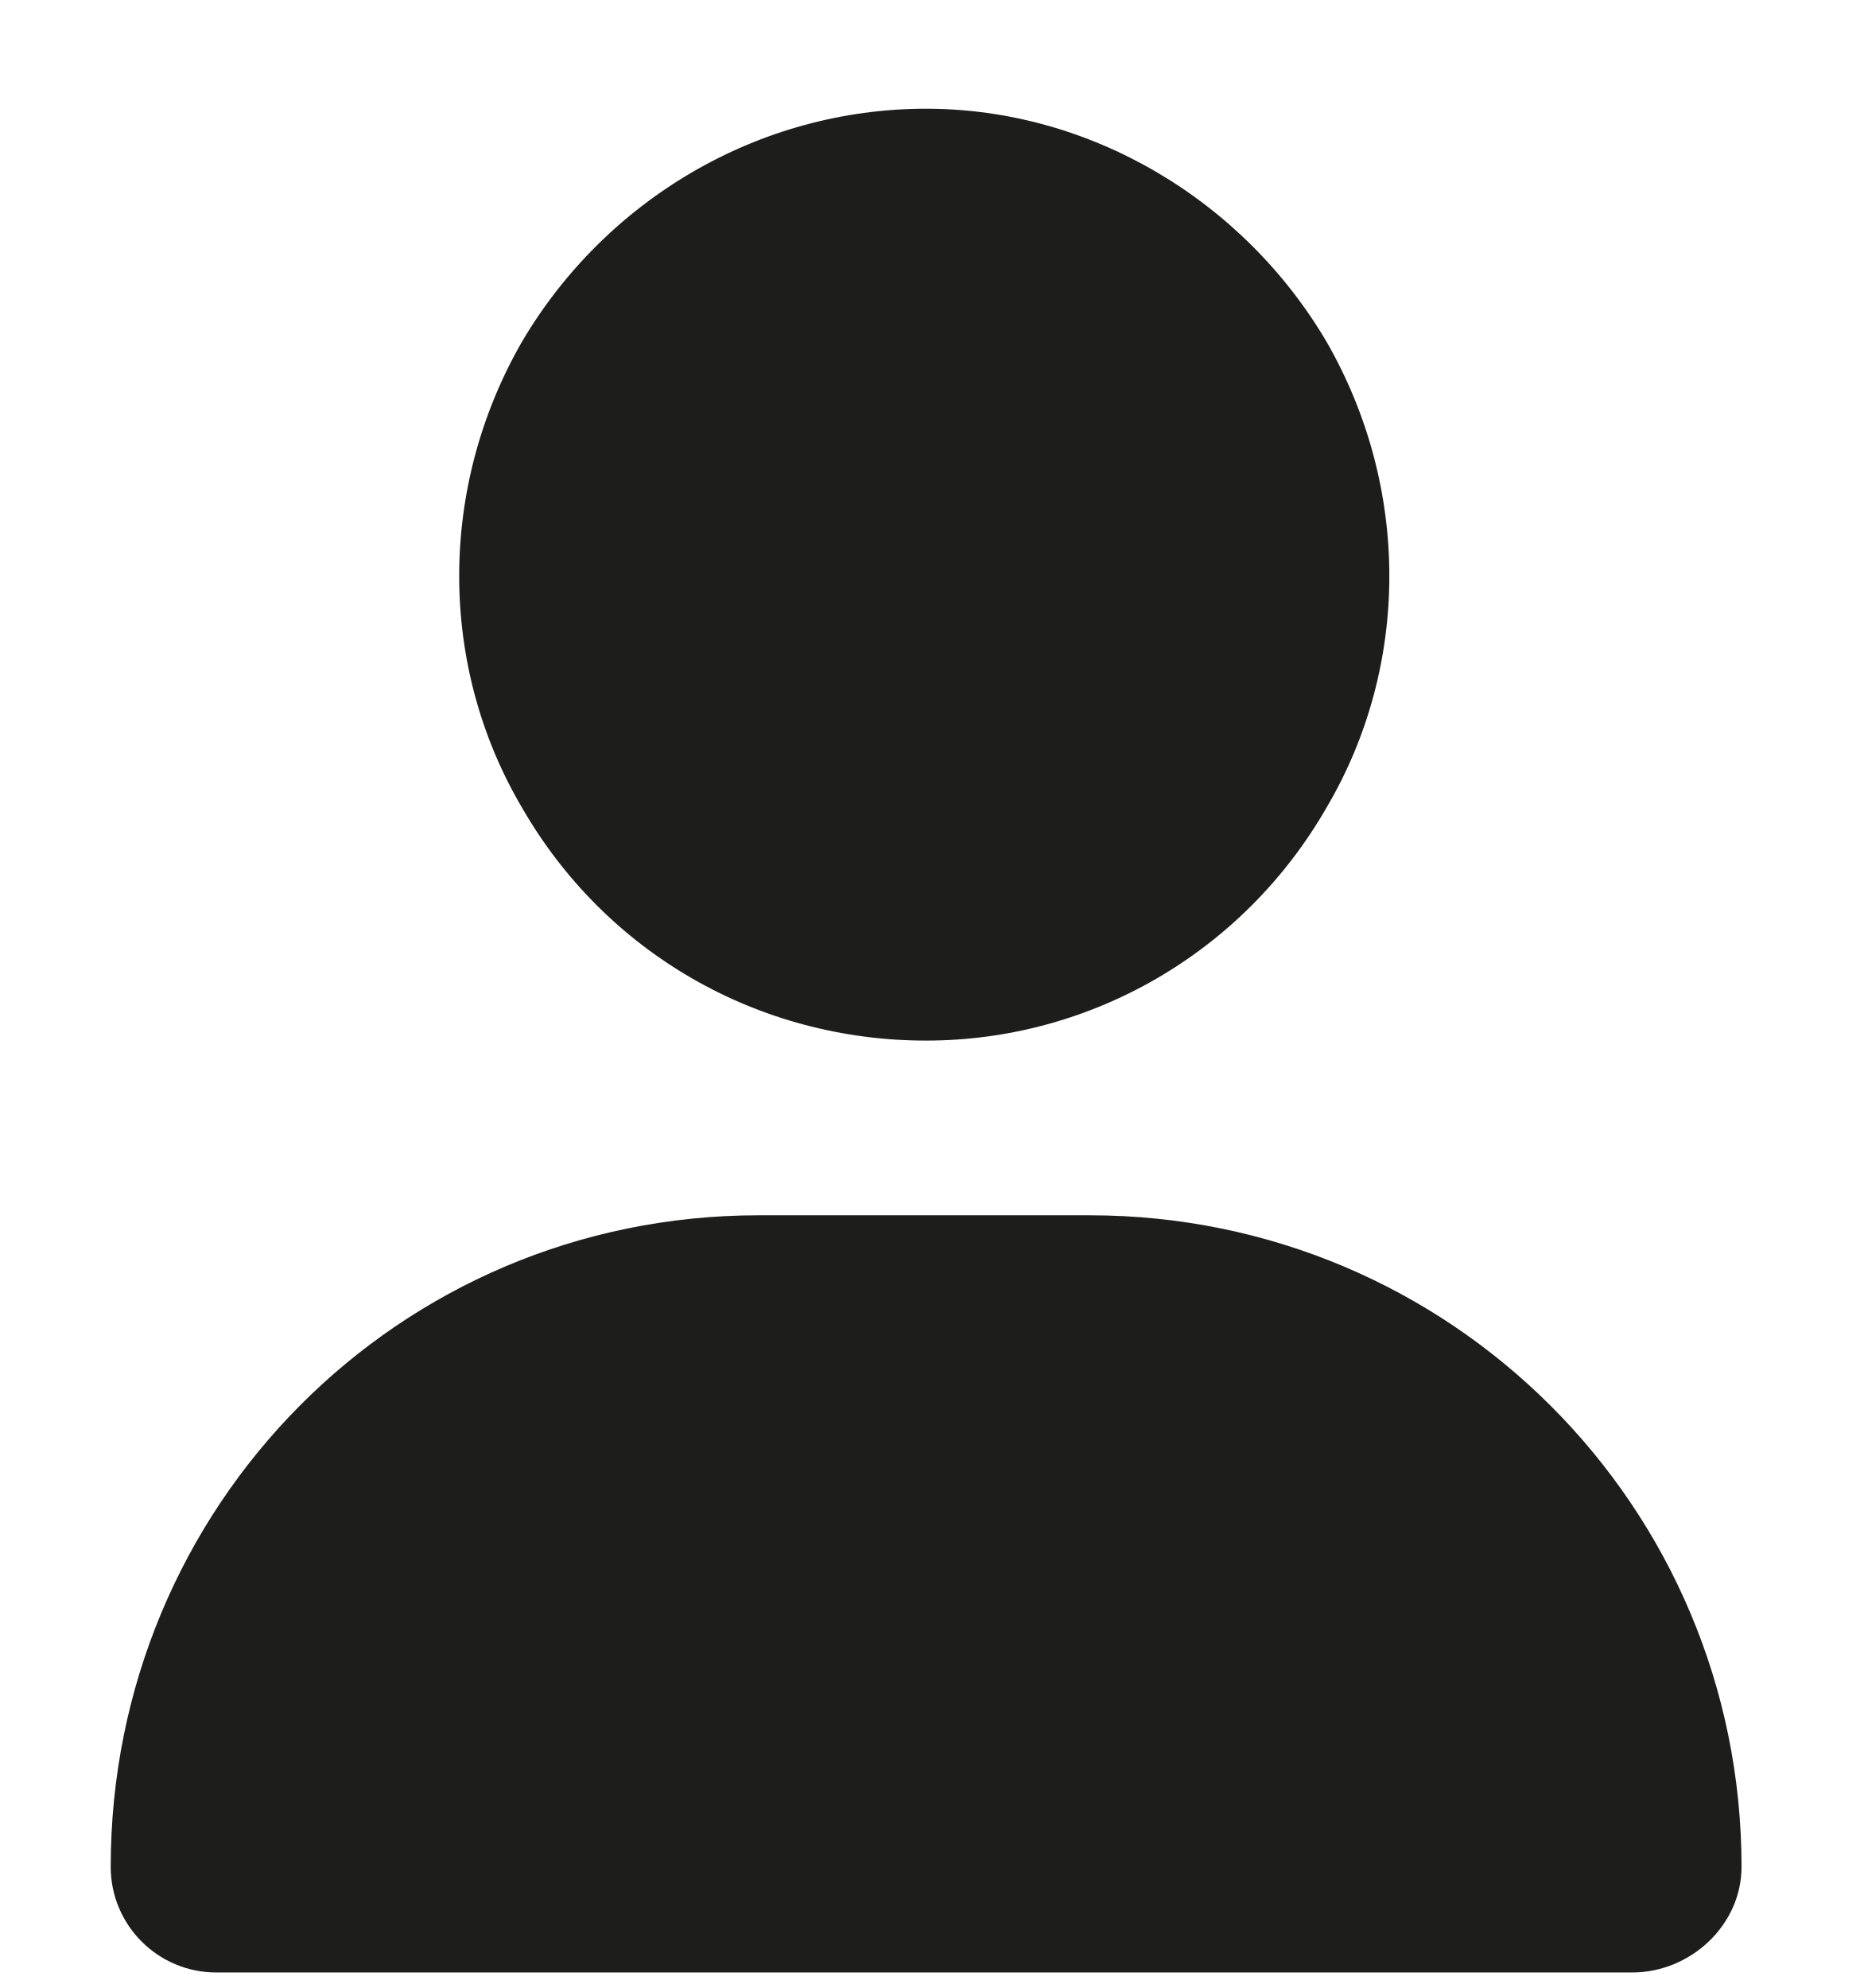
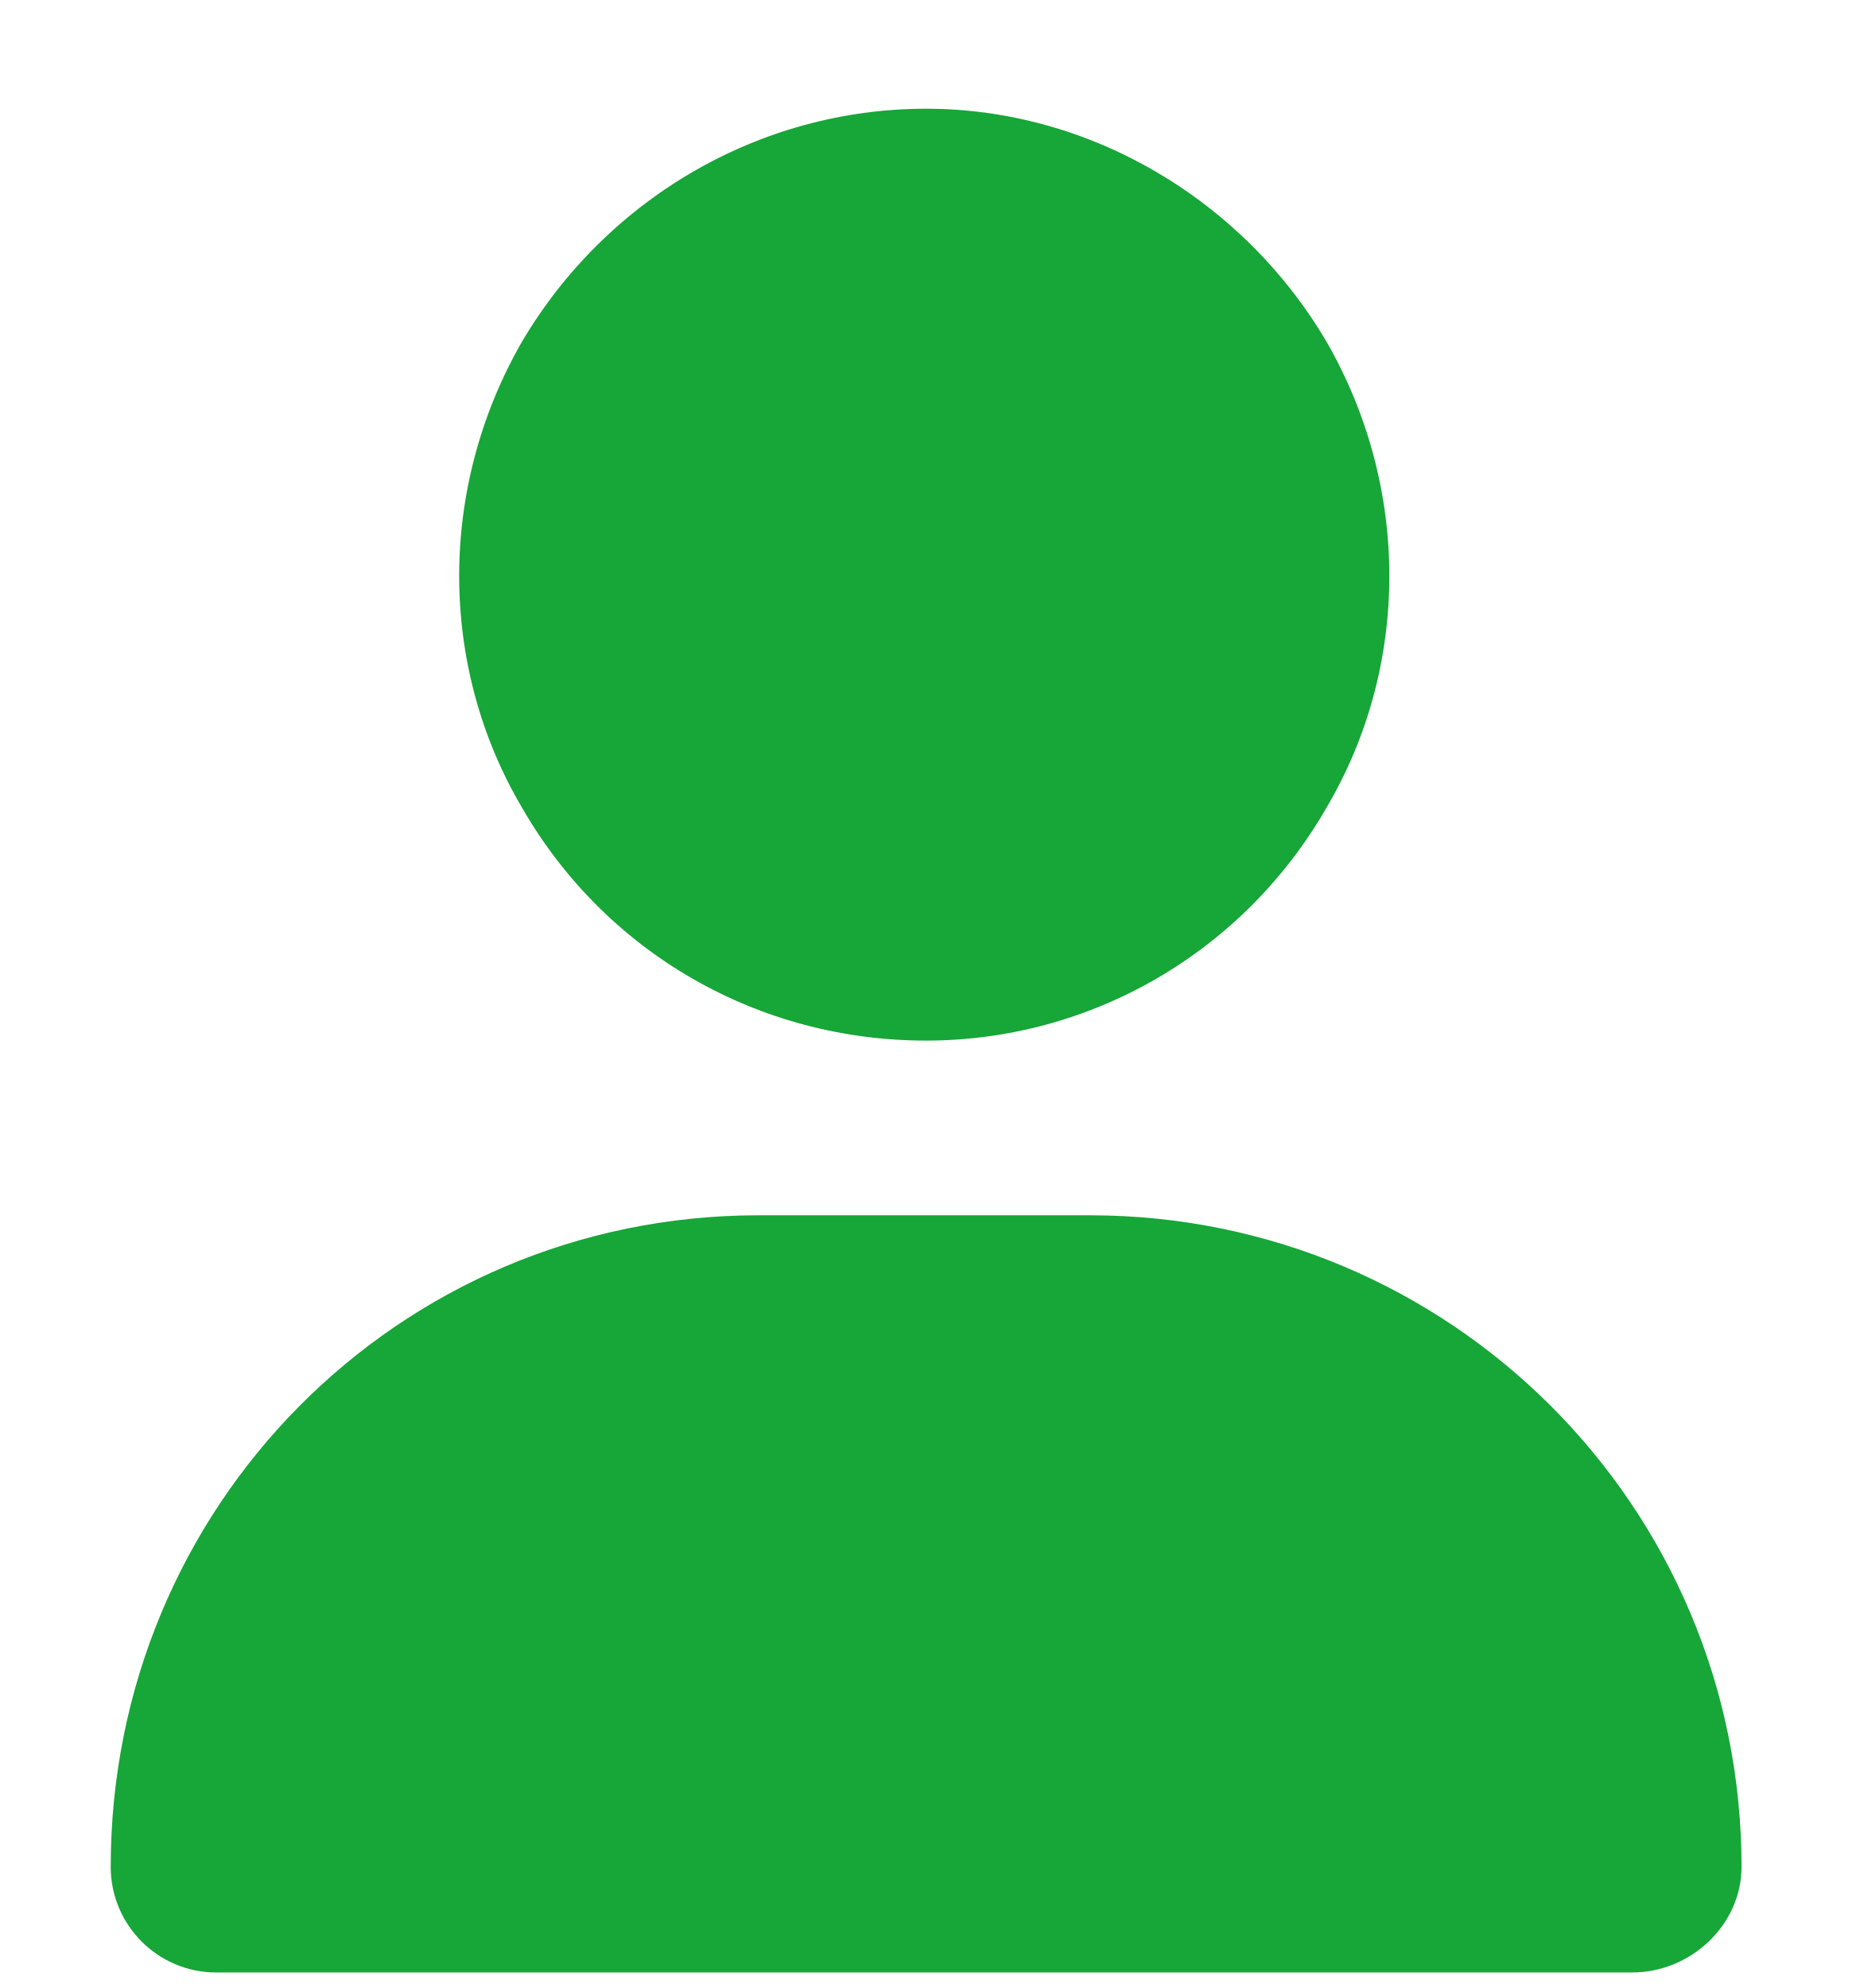
<svg xmlns="http://www.w3.org/2000/svg" width="15" height="16" viewBox="0 0 15 16" fill="none">
-   <path d="M7.453 8.375C6.105 8.375 4.875 7.672 4.201 6.5C3.527 5.357 3.527 3.922 4.201 2.75C4.875 1.607 6.105 0.875 7.453 0.875C8.771 0.875 10.002 1.607 10.676 2.75C11.35 3.922 11.35 5.357 10.676 6.5C10.002 7.672 8.771 8.375 7.453 8.375ZM6.105 9.781H8.771C11.672 9.781 14.016 12.125 14.016 15.025C14.016 15.494 13.605 15.875 13.137 15.875H1.74C1.271 15.875 0.891 15.494 0.891 15.025C0.891 12.125 3.205 9.781 6.105 9.781Z" fill="#1D1D1B" />
+   <path d="M7.453 8.375C6.105 8.375 4.875 7.672 4.201 6.5C3.527 5.357 3.527 3.922 4.201 2.75C4.875 1.607 6.105 0.875 7.453 0.875C8.771 0.875 10.002 1.607 10.676 2.75C11.35 3.922 11.35 5.357 10.676 6.5C10.002 7.672 8.771 8.375 7.453 8.375ZM6.105 9.781H8.771C11.672 9.781 14.016 12.125 14.016 15.025C14.016 15.494 13.605 15.875 13.137 15.875H1.74C1.271 15.875 0.891 15.494 0.891 15.025C0.891 12.125 3.205 9.781 6.105 9.781Z" fill="#17A638" />
</svg>
